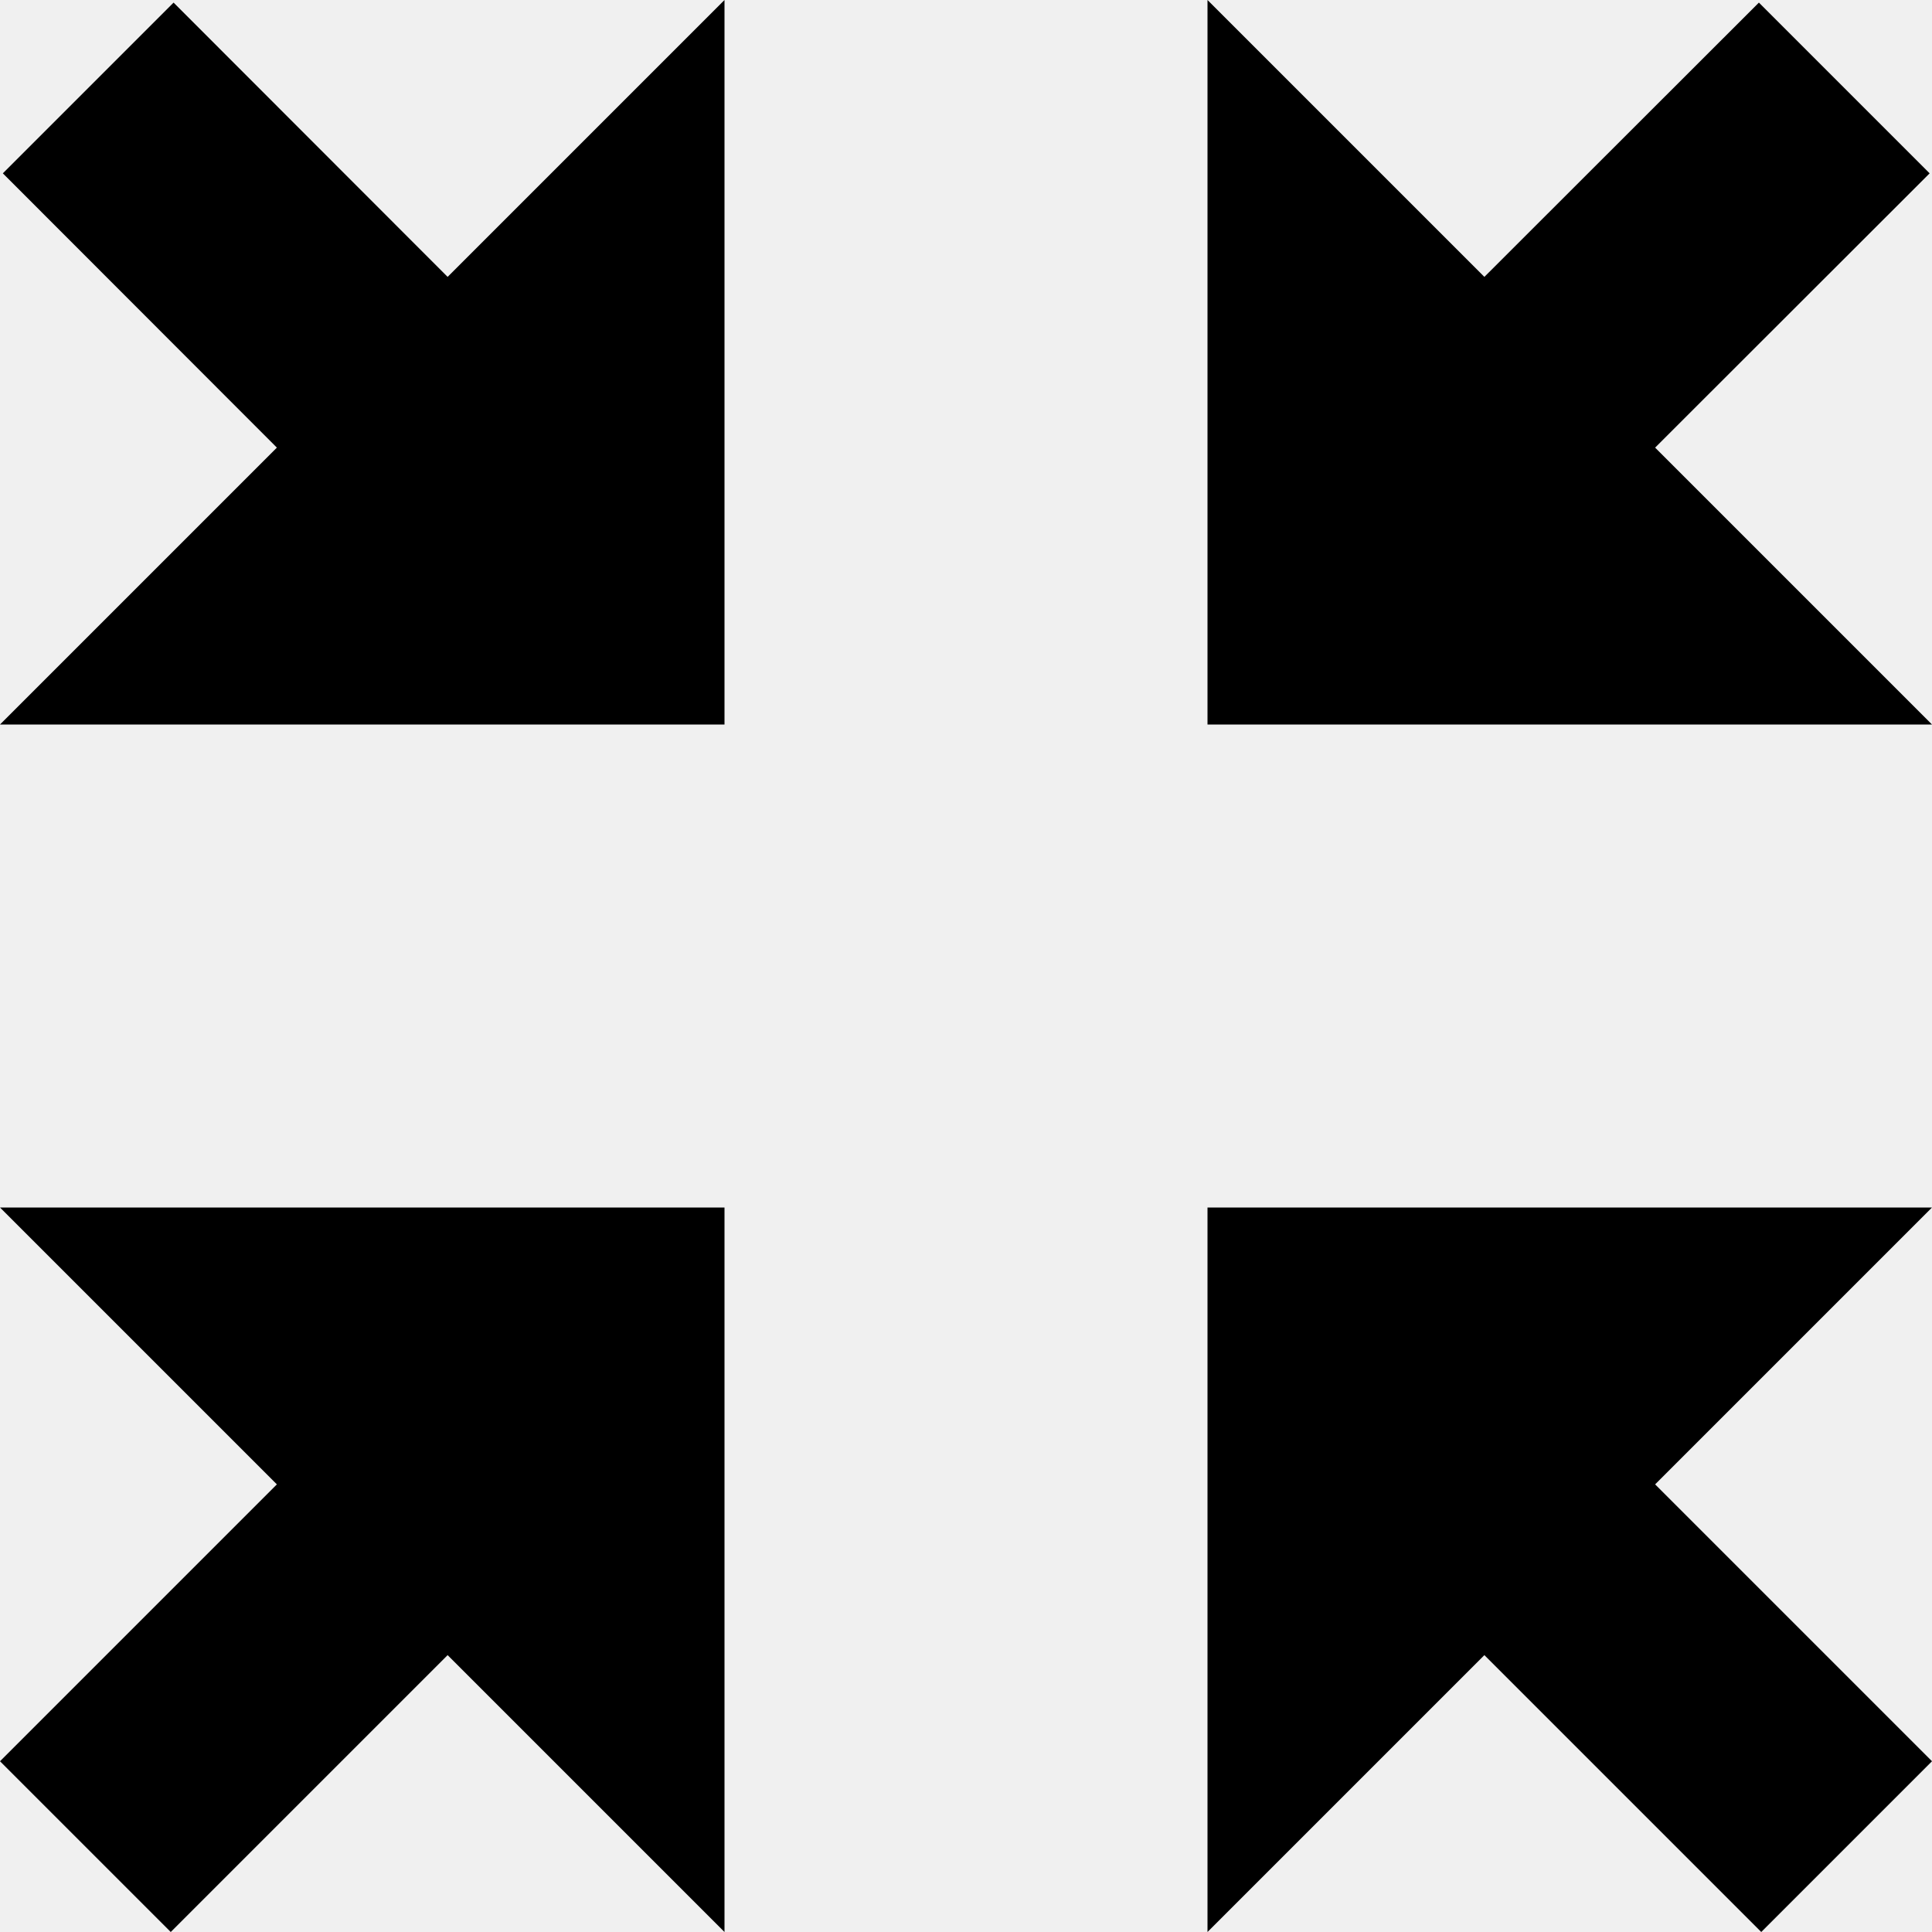
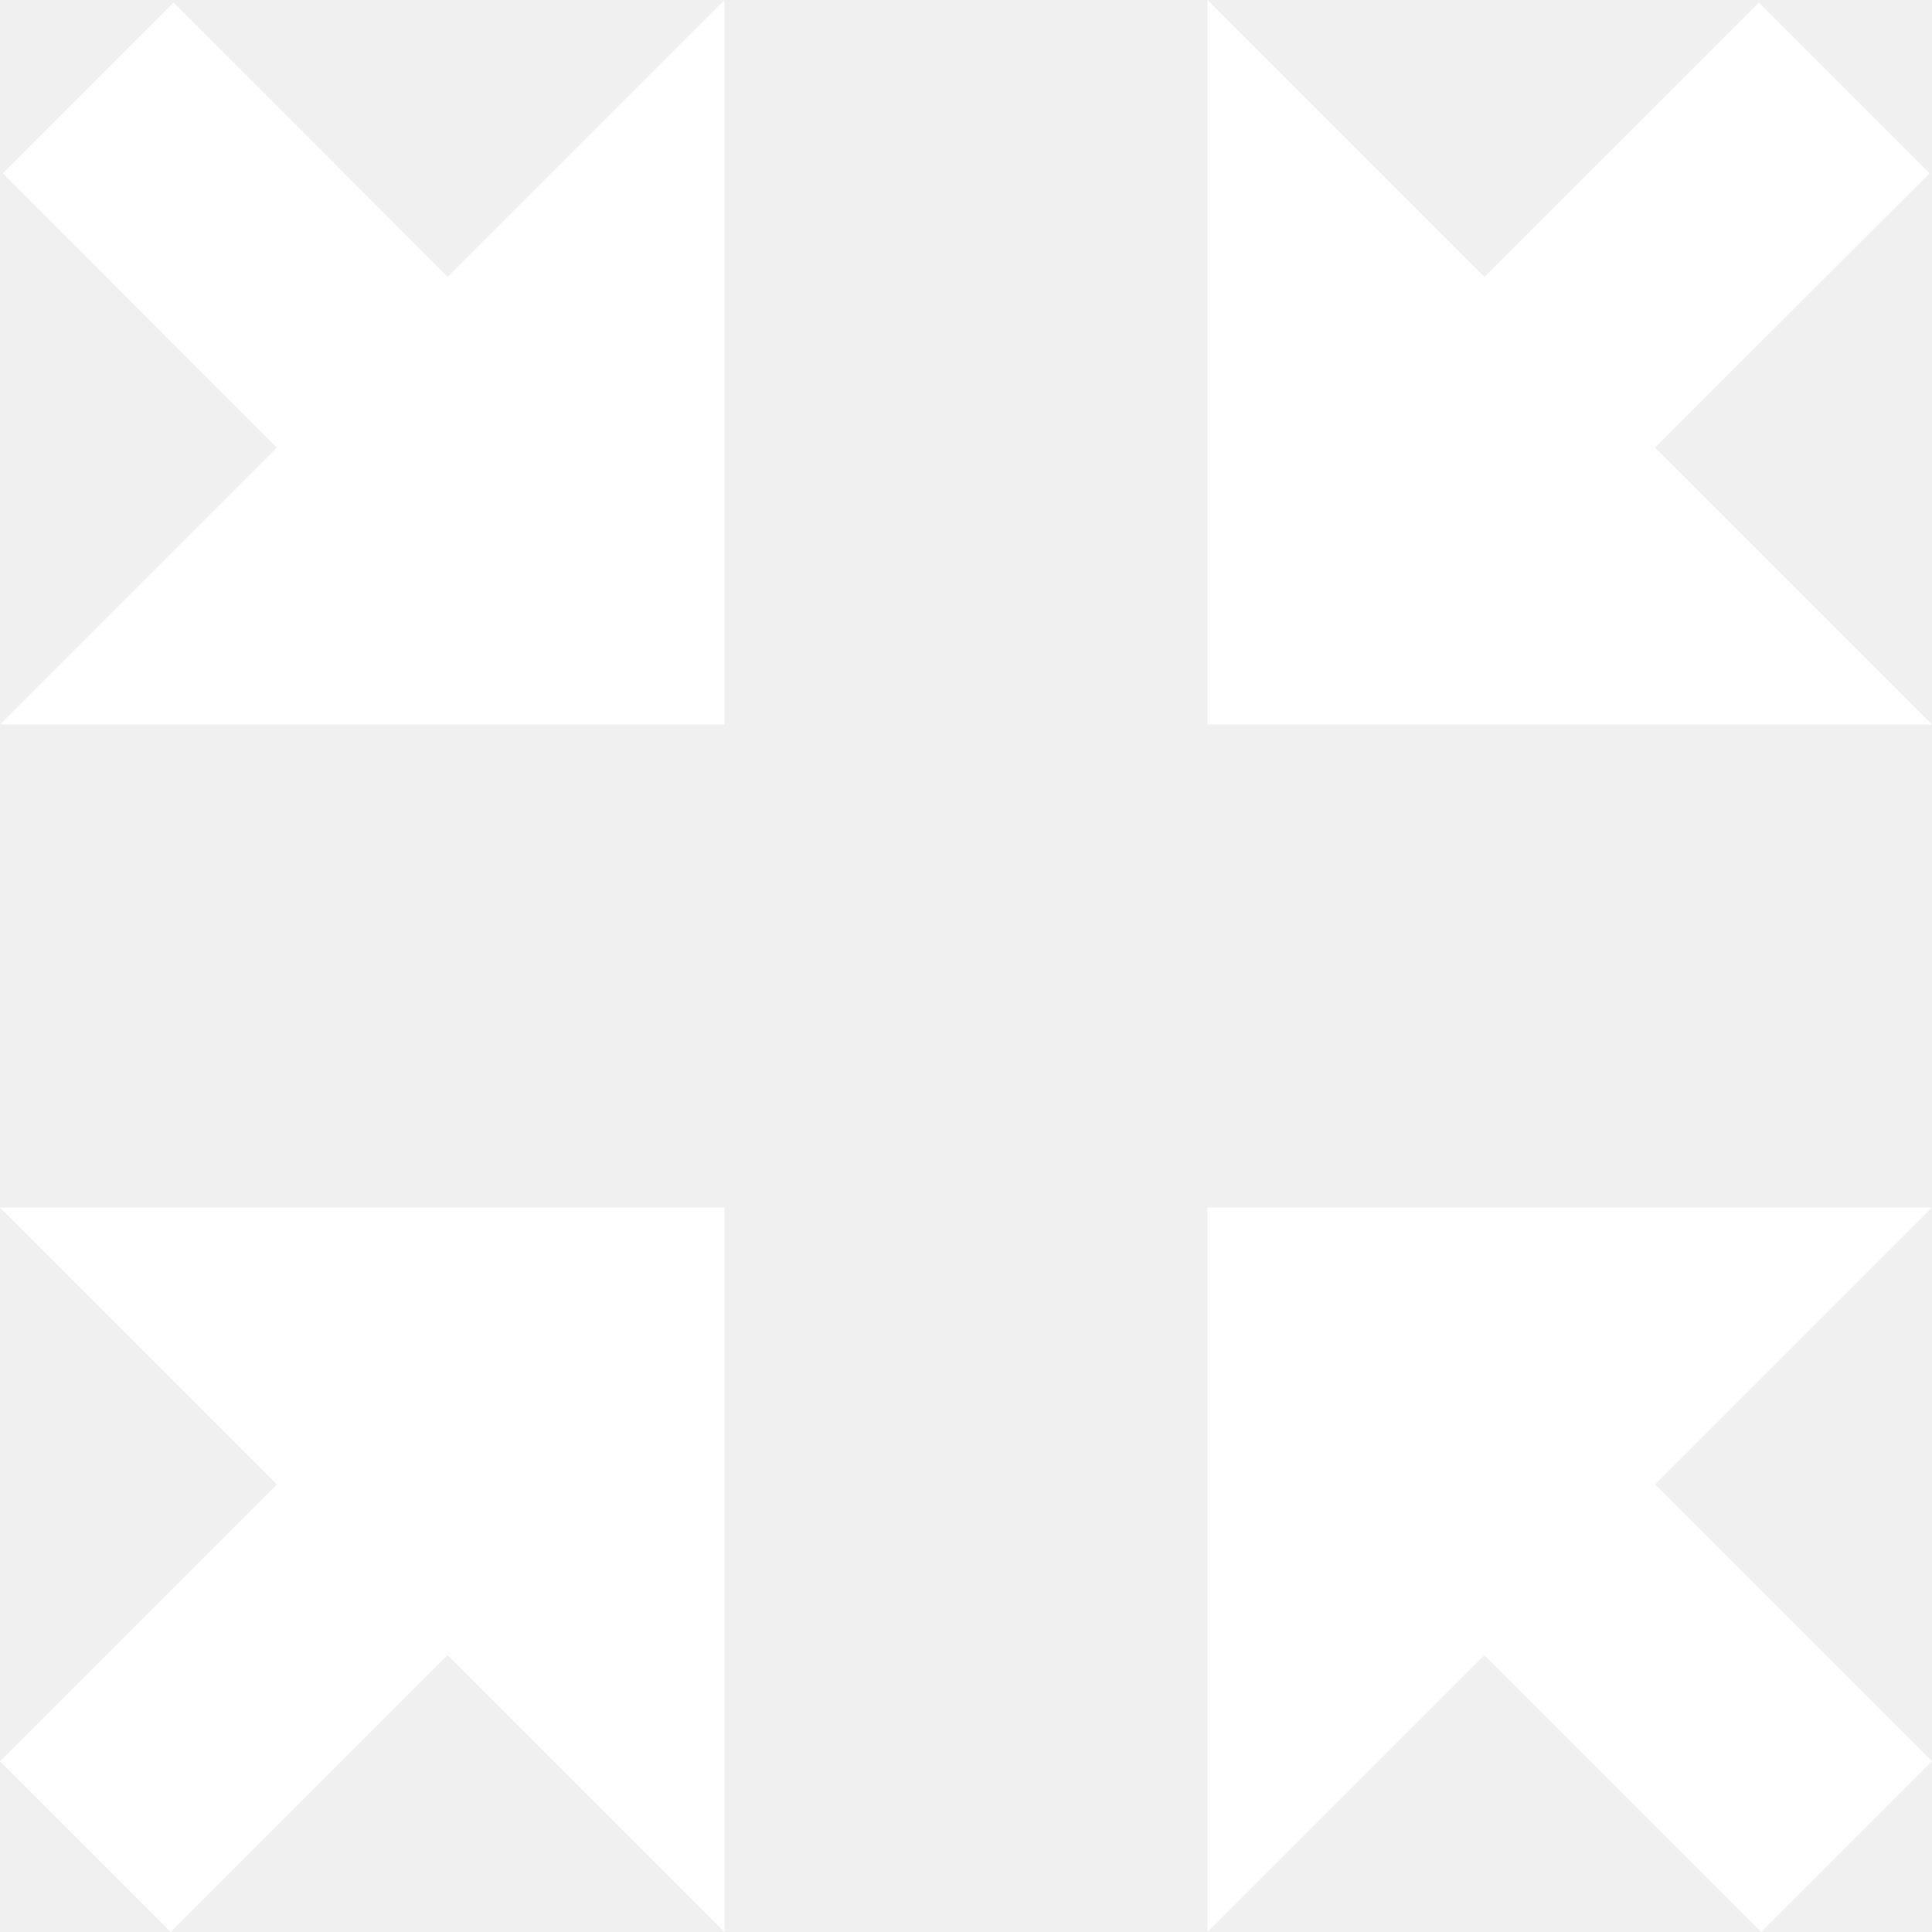
- <svg xmlns="http://www.w3.org/2000/svg" width="24" height="24" id="icon-fullscreen-exit" viewBox="0 0 32 32" fill="#000">
+ <svg xmlns="http://www.w3.org/2000/svg" width="24" height="24" id="icon-fullscreen-exit" viewBox="0 0 32 32" fill="#fff">
  <path d="M24.586 27.414l4.586 4.586 2.828-2.828-4.586-4.586 4.586-4.586h-12v12zM0 12h12v-12l-4.586 4.586-4.539-4.543-2.828 2.828 4.539 4.543zM0 29.172l2.828 2.828 4.586-4.586 4.586 4.586v-12h-12l4.586 4.586zM20 12h12l-4.586-4.586 4.547-4.543-2.828-2.828-4.547 4.543-4.586-4.586z" />
</svg>
